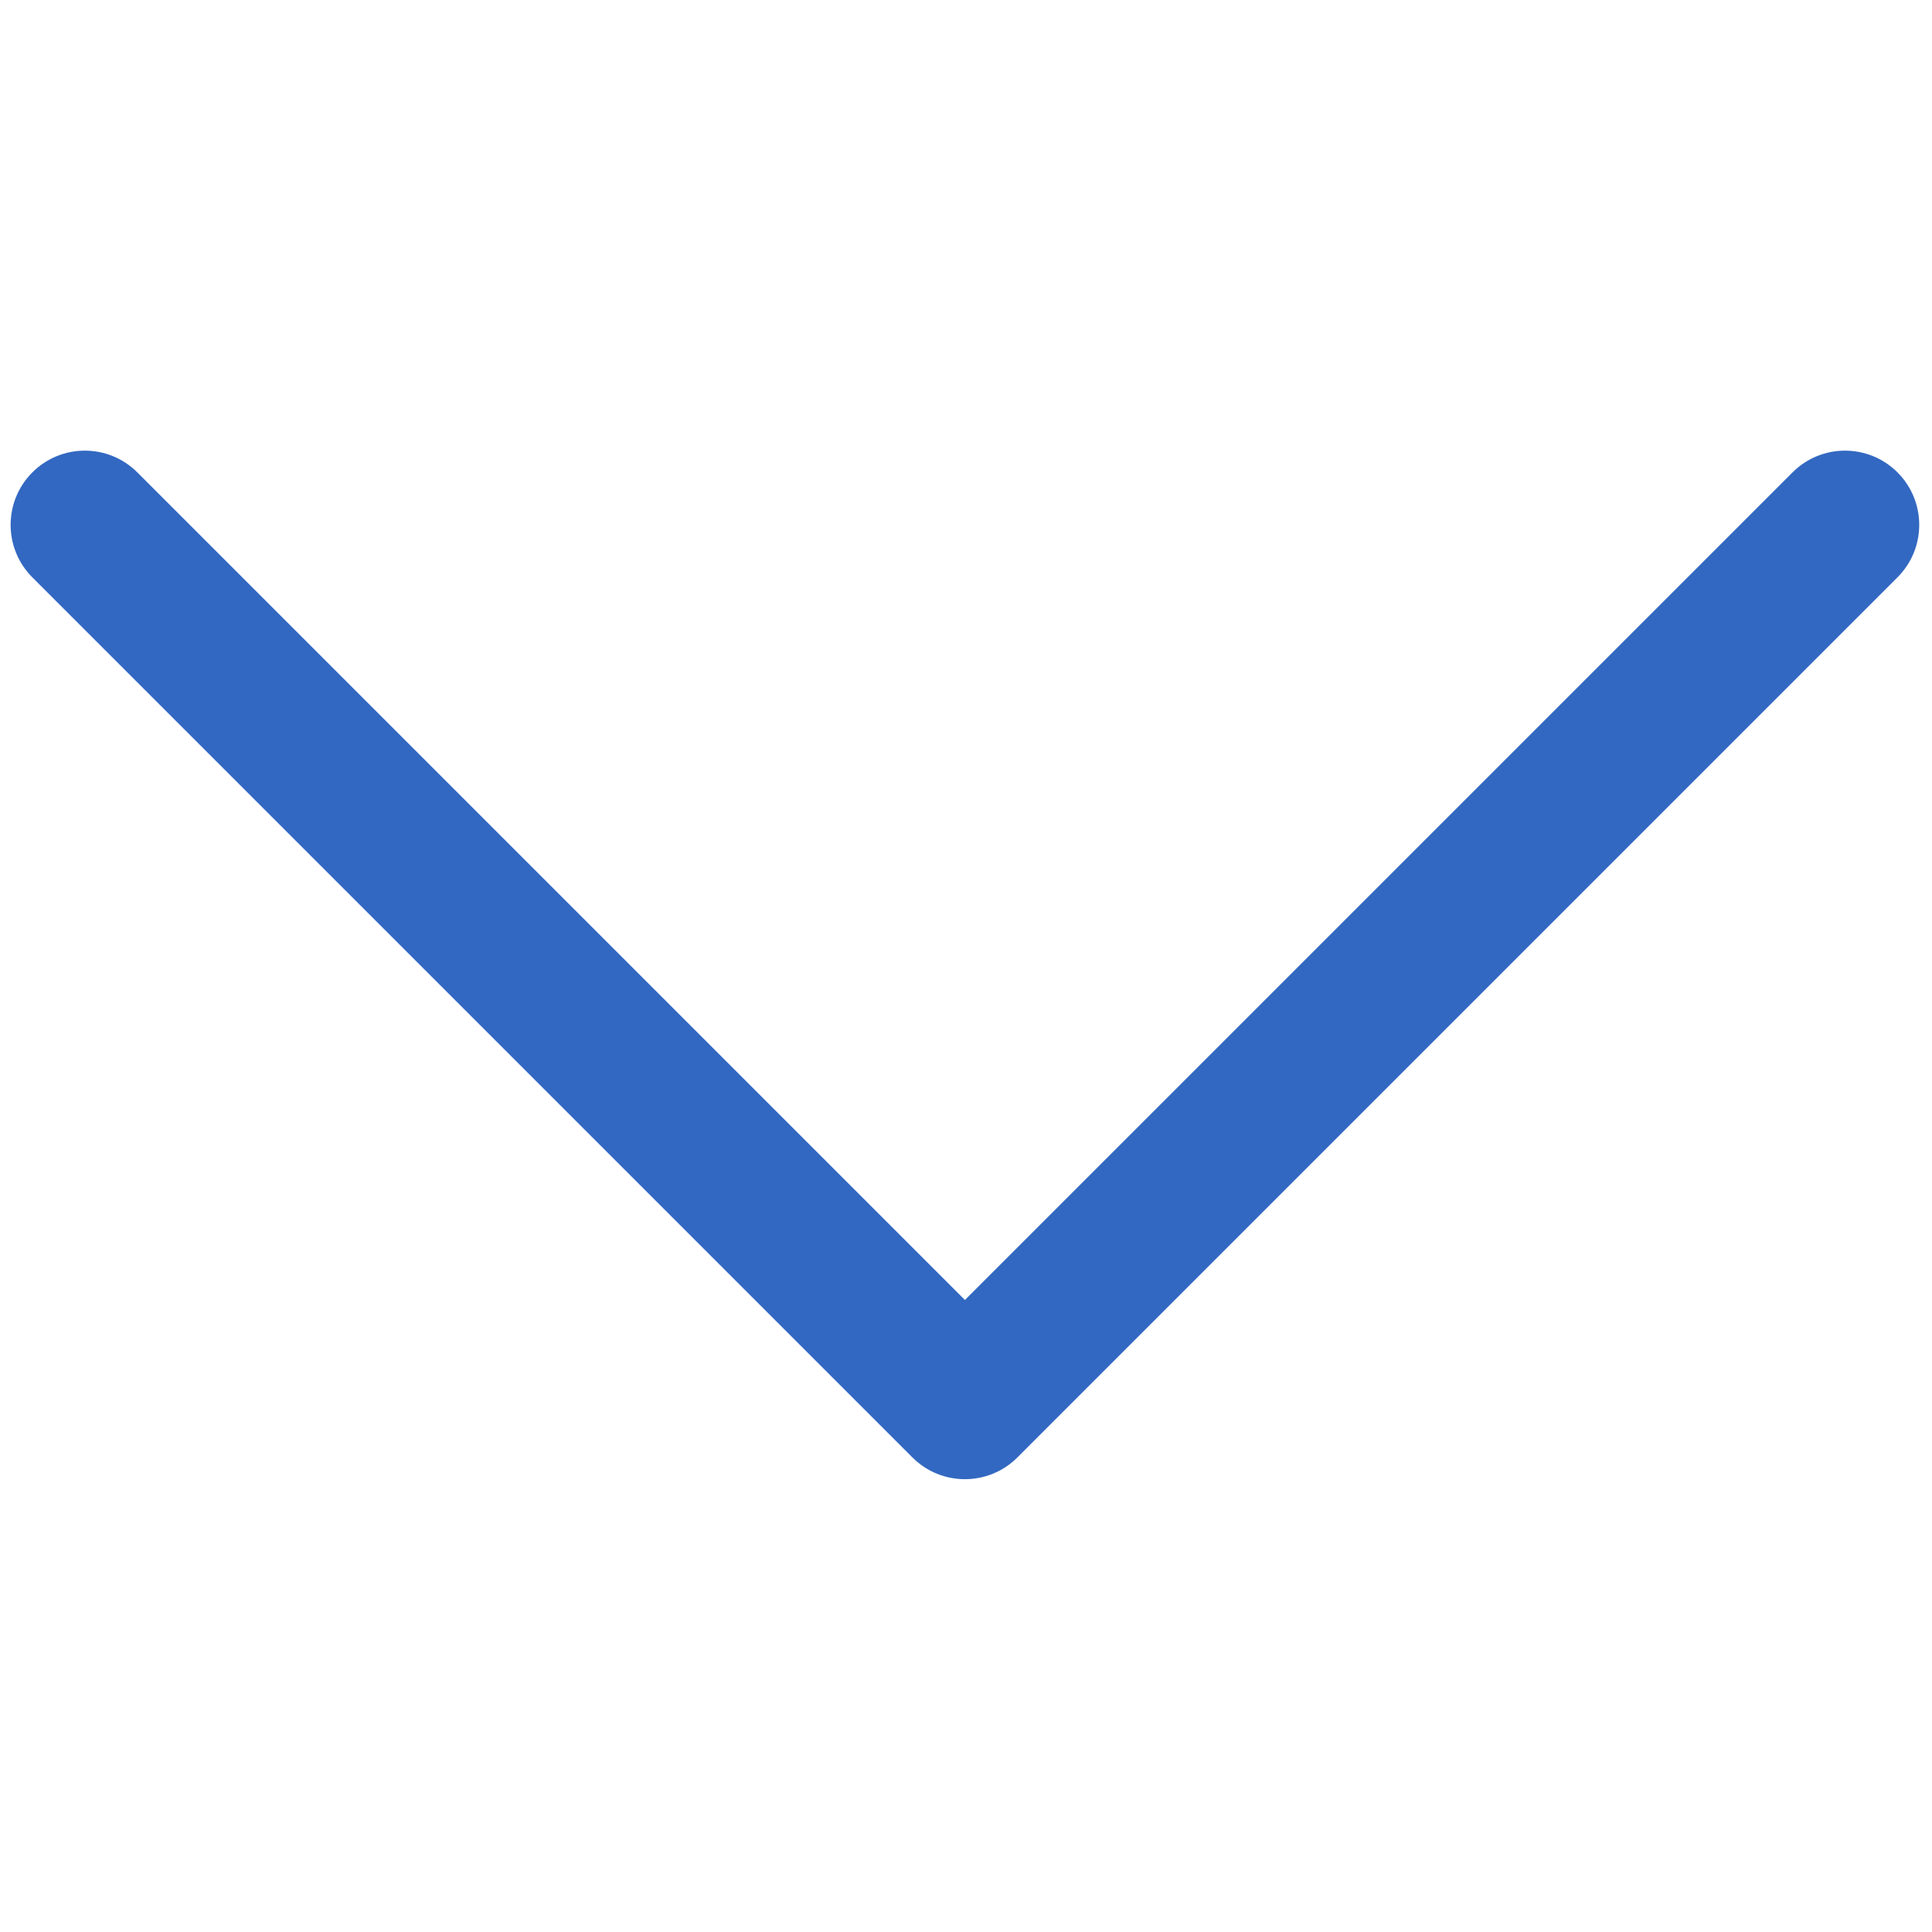
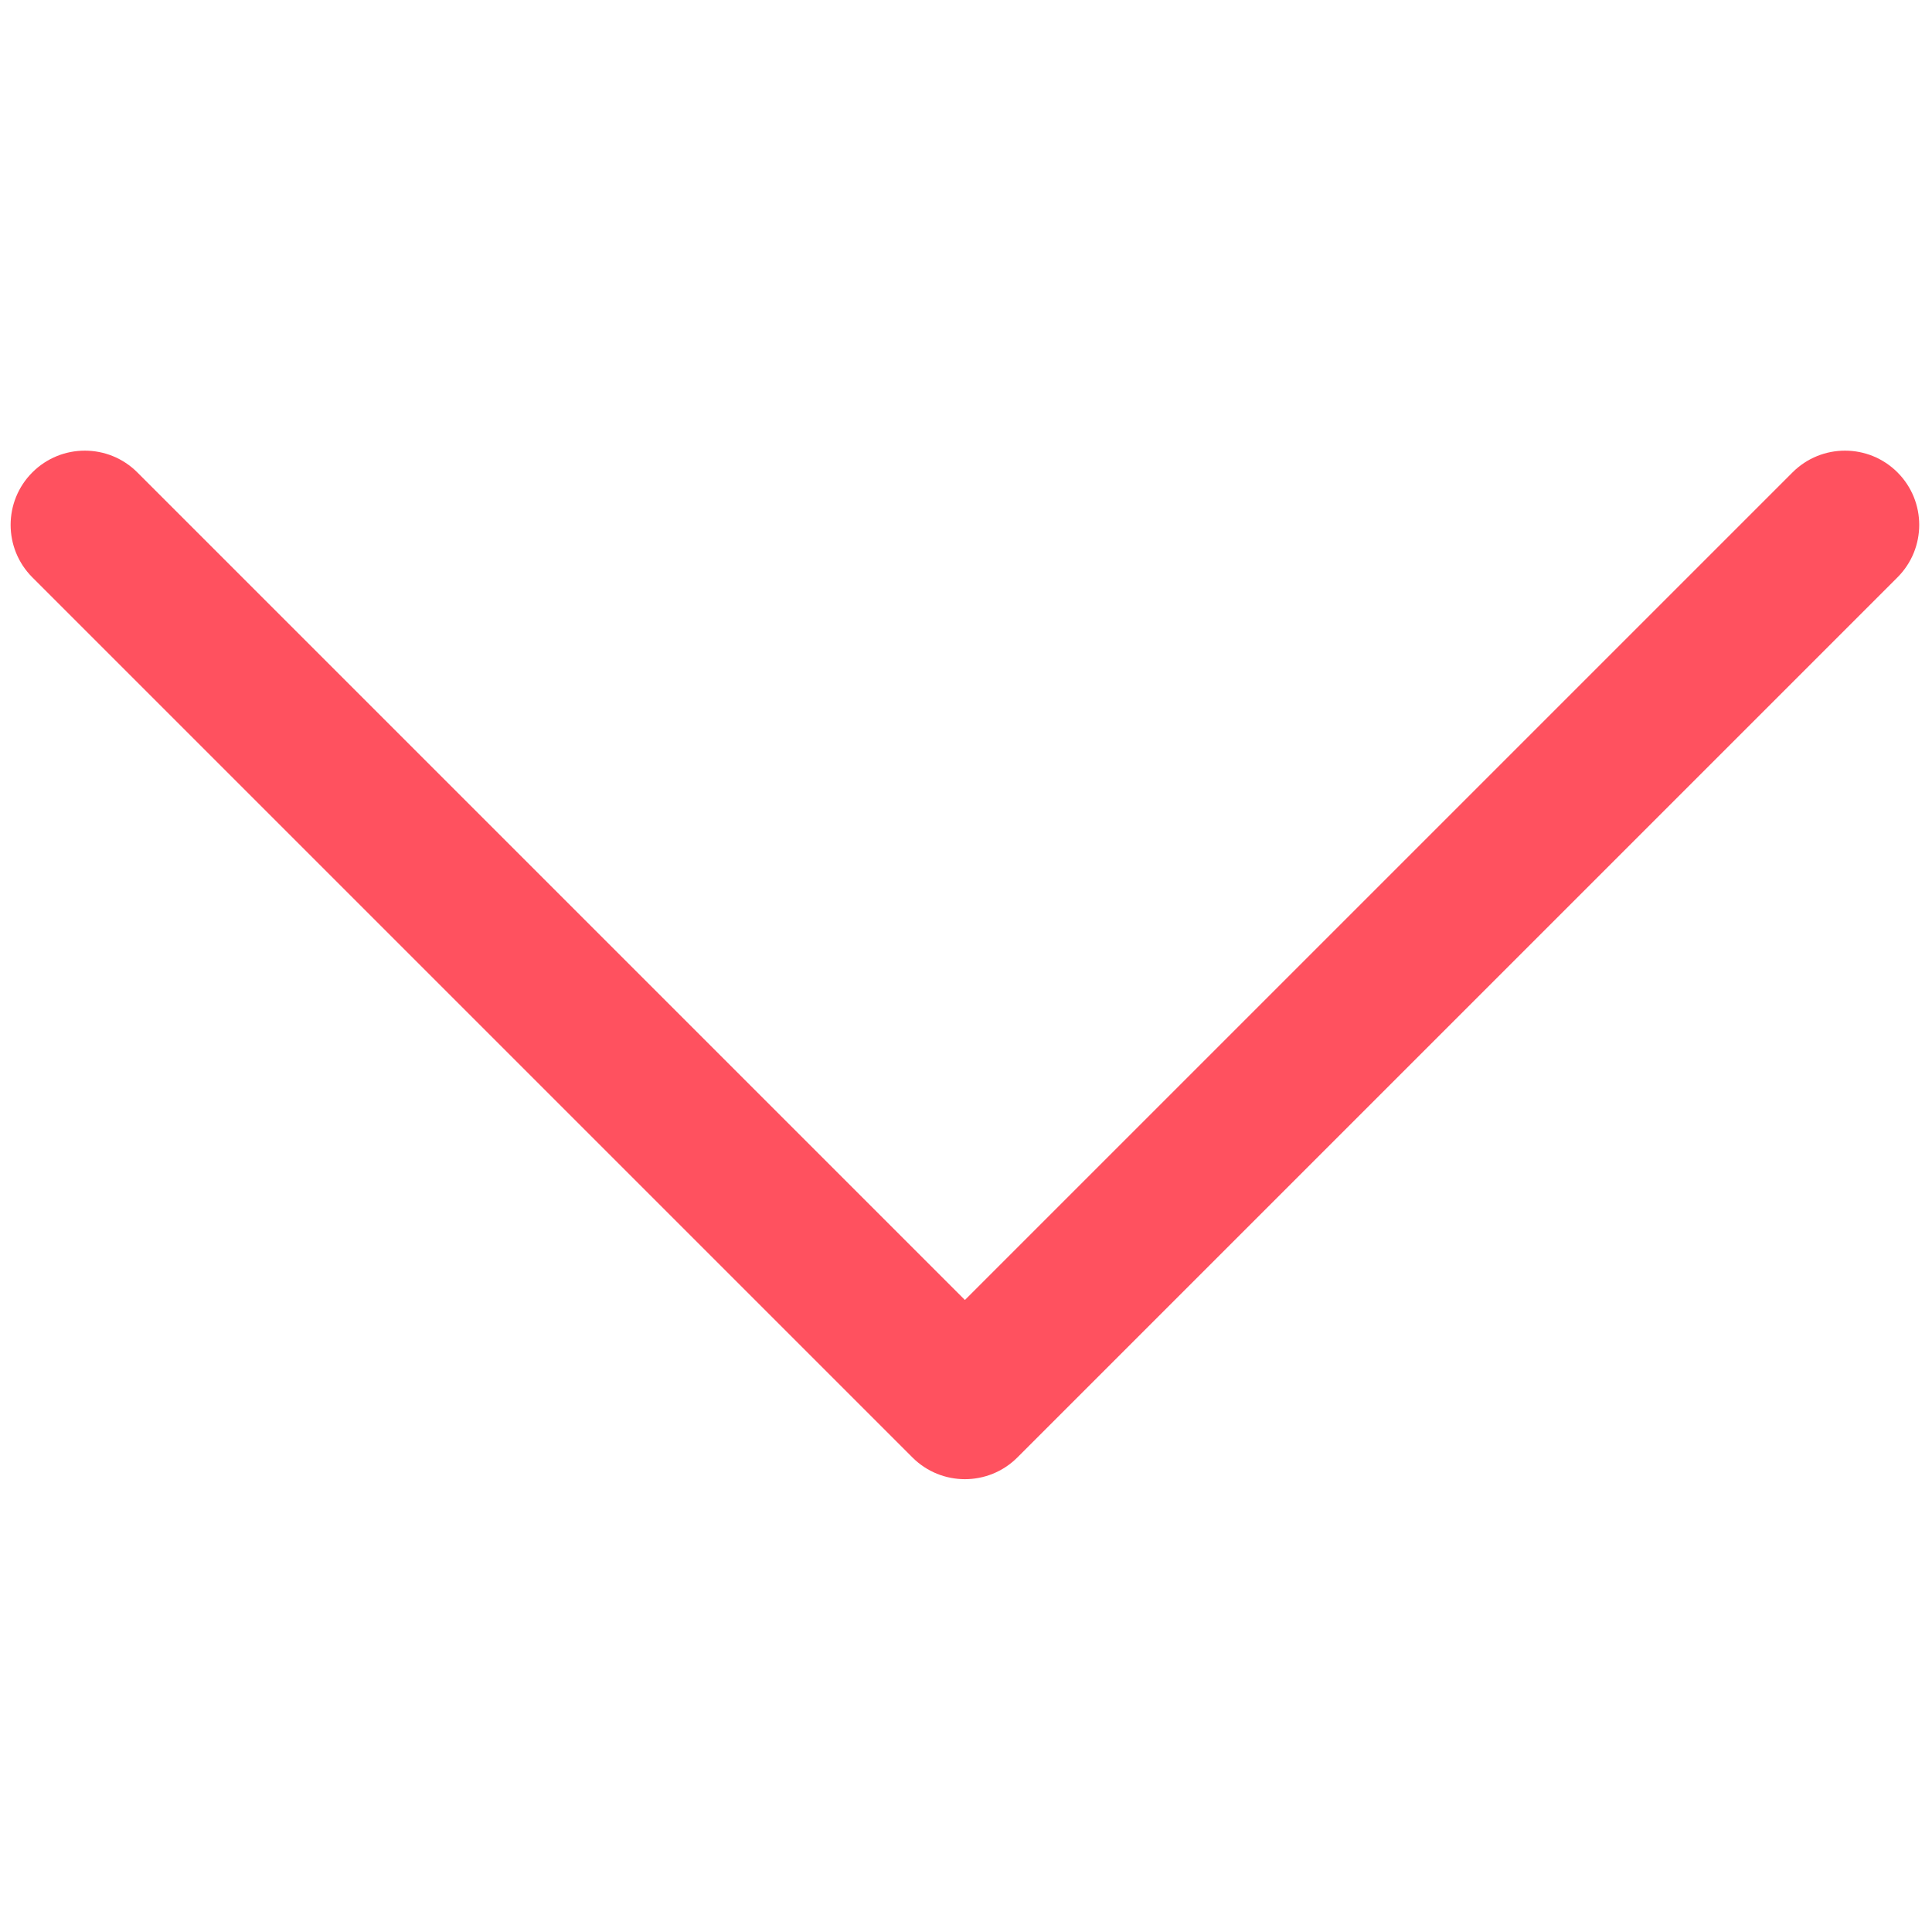
<svg xmlns="http://www.w3.org/2000/svg" version="1.1" width="256" height="256" viewBox="0 0 256 256" xml:space="preserve">
  <defs>
</defs>
  <g style="stroke: none; stroke-width: 0; stroke-dasharray: none; stroke-linecap: butt; stroke-linejoin: miter; stroke-miterlimit: 10; fill: none; fill-rule: nonzero; opacity: 1;" transform="translate(1.406593 1.406593) scale(2.81 2.81)">
-     <path d="M 90 24.25 c 0 -0.896 -0.342 -1.792 -1.025 -2.475 c -1.366 -1.367 -3.583 -1.367 -4.949 0 L 45 60.8 L 5.975 21.775 c -1.367 -1.367 -3.583 -1.367 -4.95 0 c -1.366 1.367 -1.366 3.583 0 4.95 l 41.5 41.5 c 1.366 1.367 3.583 1.367 4.949 0 l 41.5 -41.5 C 89.658 26.042 90 25.146 90 24.25 z" style="stroke: none; stroke-width: 1; stroke-dasharray: none; stroke-linecap: butt; stroke-linejoin: miter; stroke-miterlimit: 10; fill: #3268C1; fill-rule: nonzero; opacity: 1;" transform=" matrix(1 0 0 1 0 0) " stroke-linecap="round" />
+     <path d="M 90 24.25 c 0 -0.896 -0.342 -1.792 -1.025 -2.475 c -1.366 -1.367 -3.583 -1.367 -4.949 0 L 45 60.8 L 5.975 21.775 c -1.367 -1.367 -3.583 -1.367 -4.95 0 c -1.366 1.367 -1.366 3.583 0 4.95 l 41.5 41.5 c 1.366 1.367 3.583 1.367 4.949 0 l 41.5 -41.5 C 89.658 26.042 90 25.146 90 24.25 z" style="stroke: none; stroke-width: 1; stroke-dasharray: none; stroke-linecap: butt; stroke-linejoin: miter; stroke-miterlimit: 10; fill: #ff515f; fill-rule: nonzero; opacity: 1;" transform=" matrix(1 0 0 1 0 0) " stroke-linecap="round" />
  </g>
</svg>
